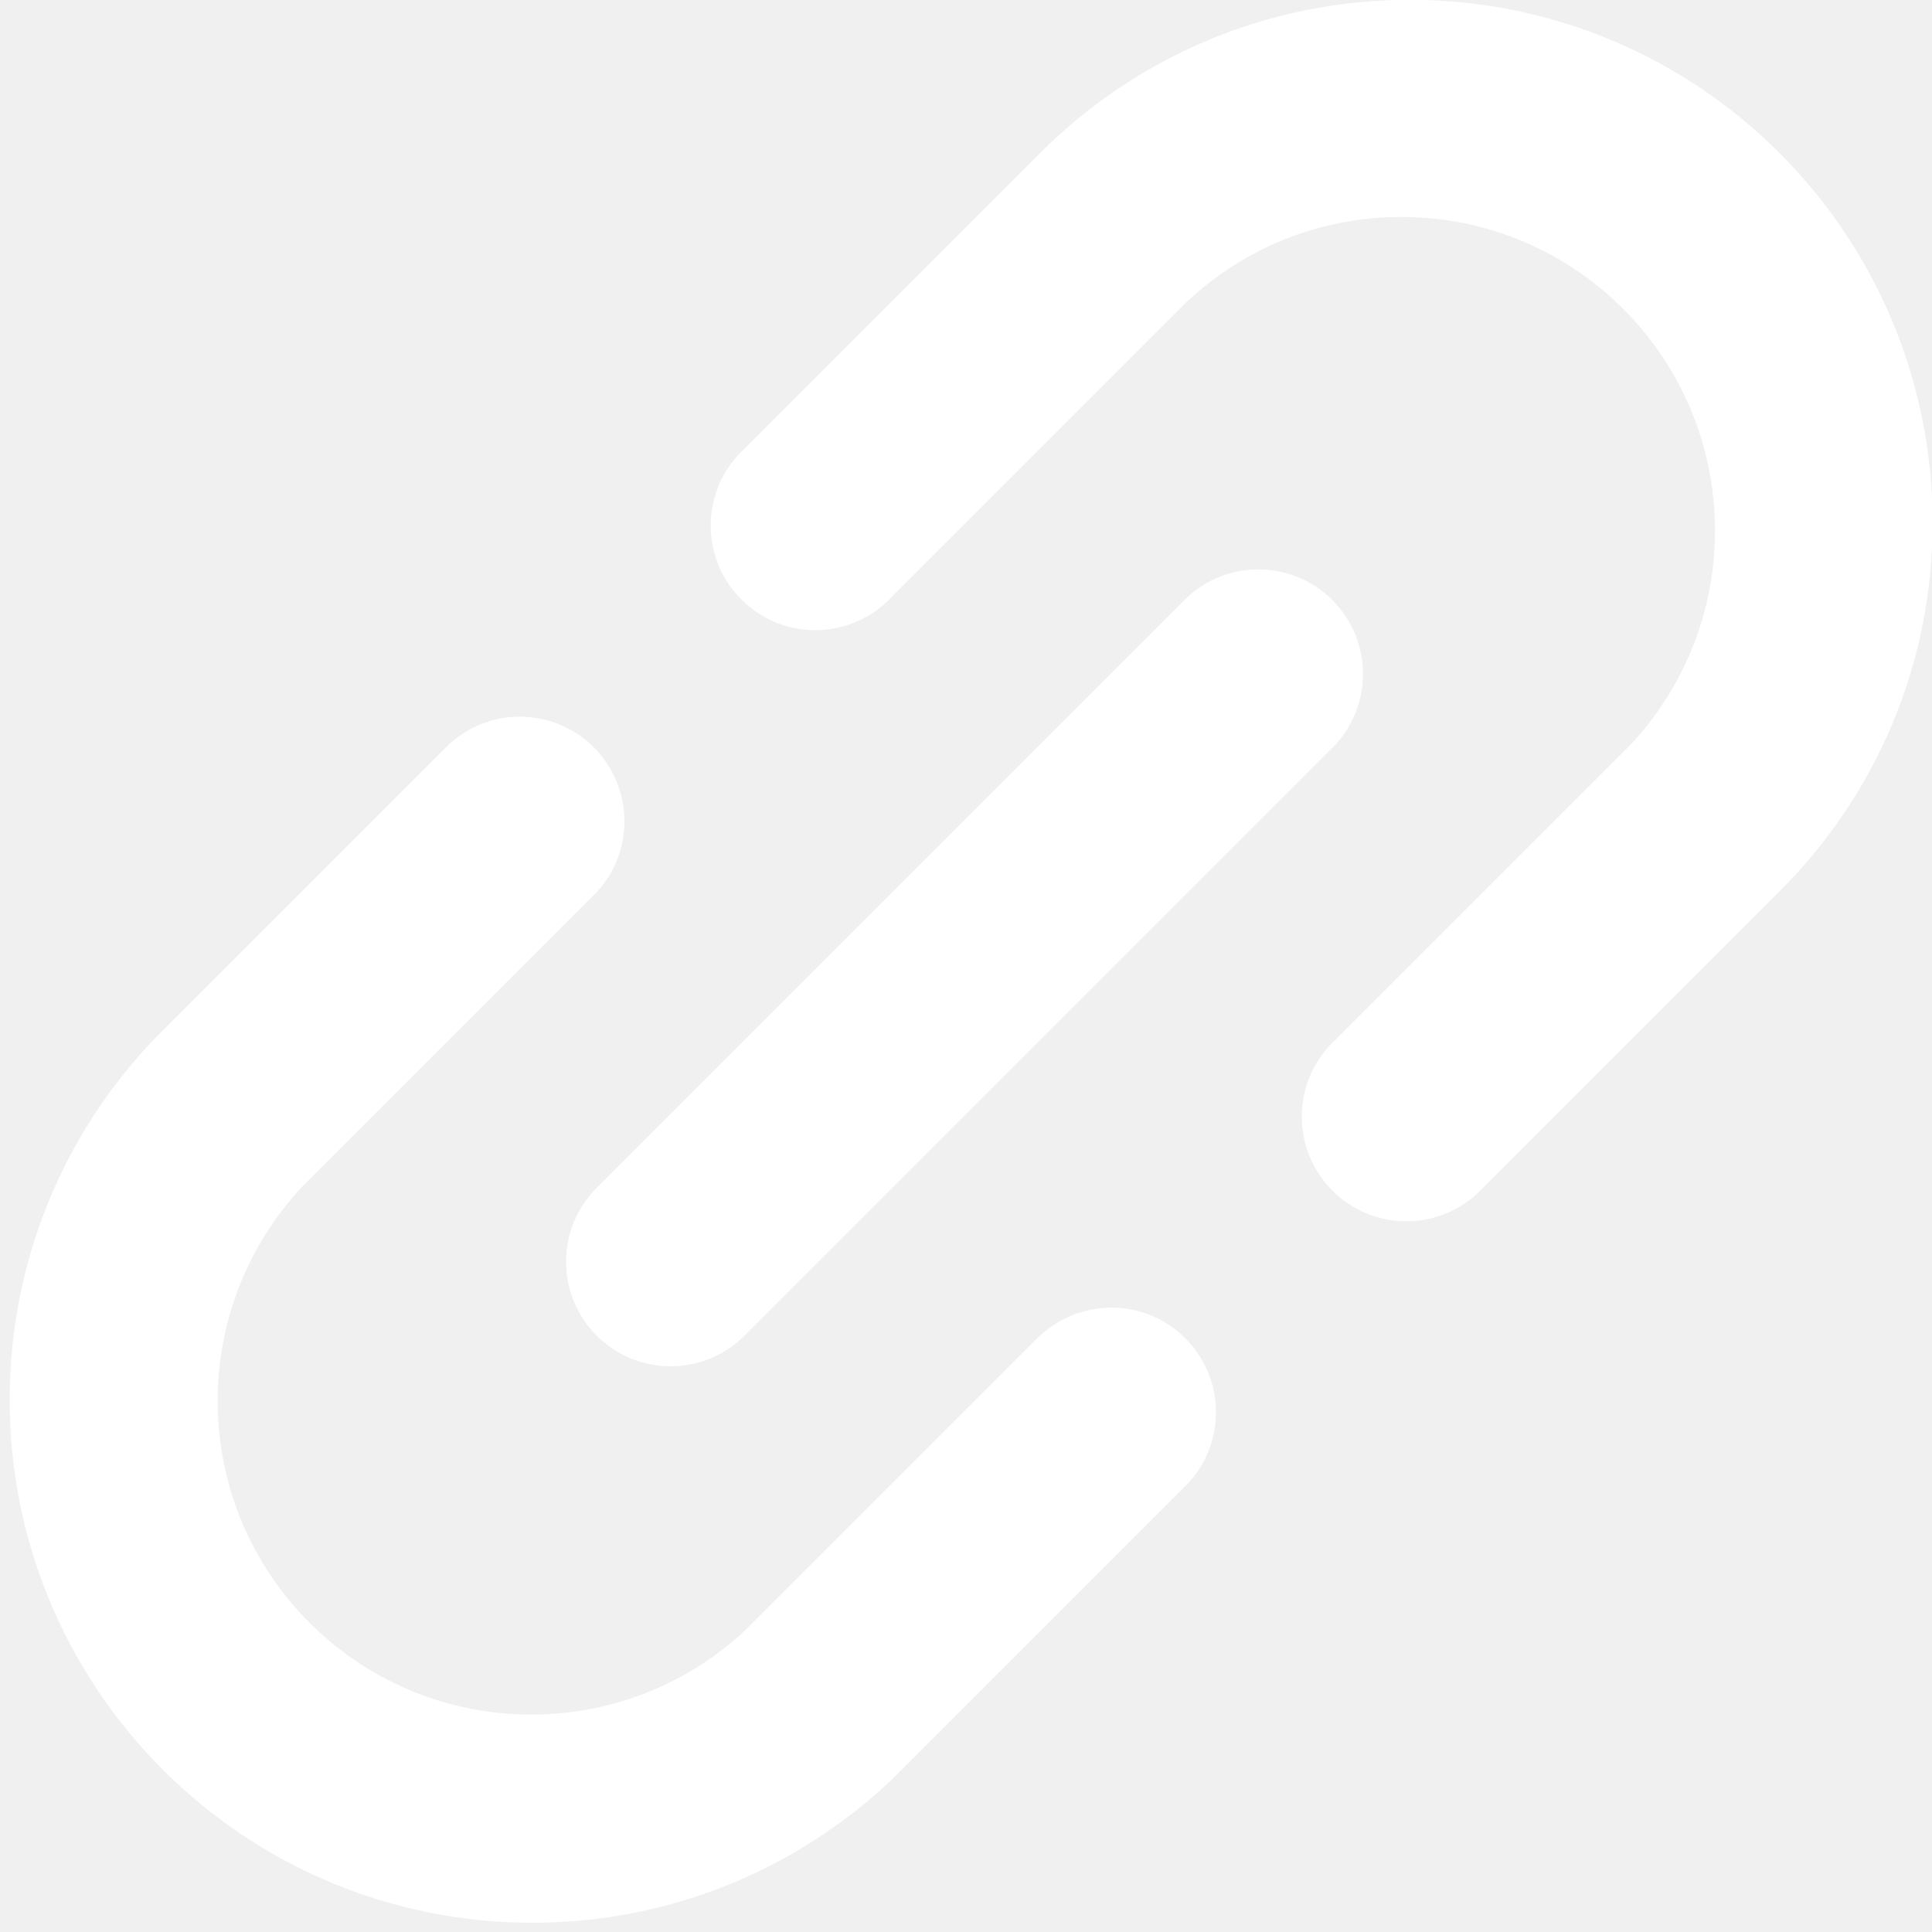
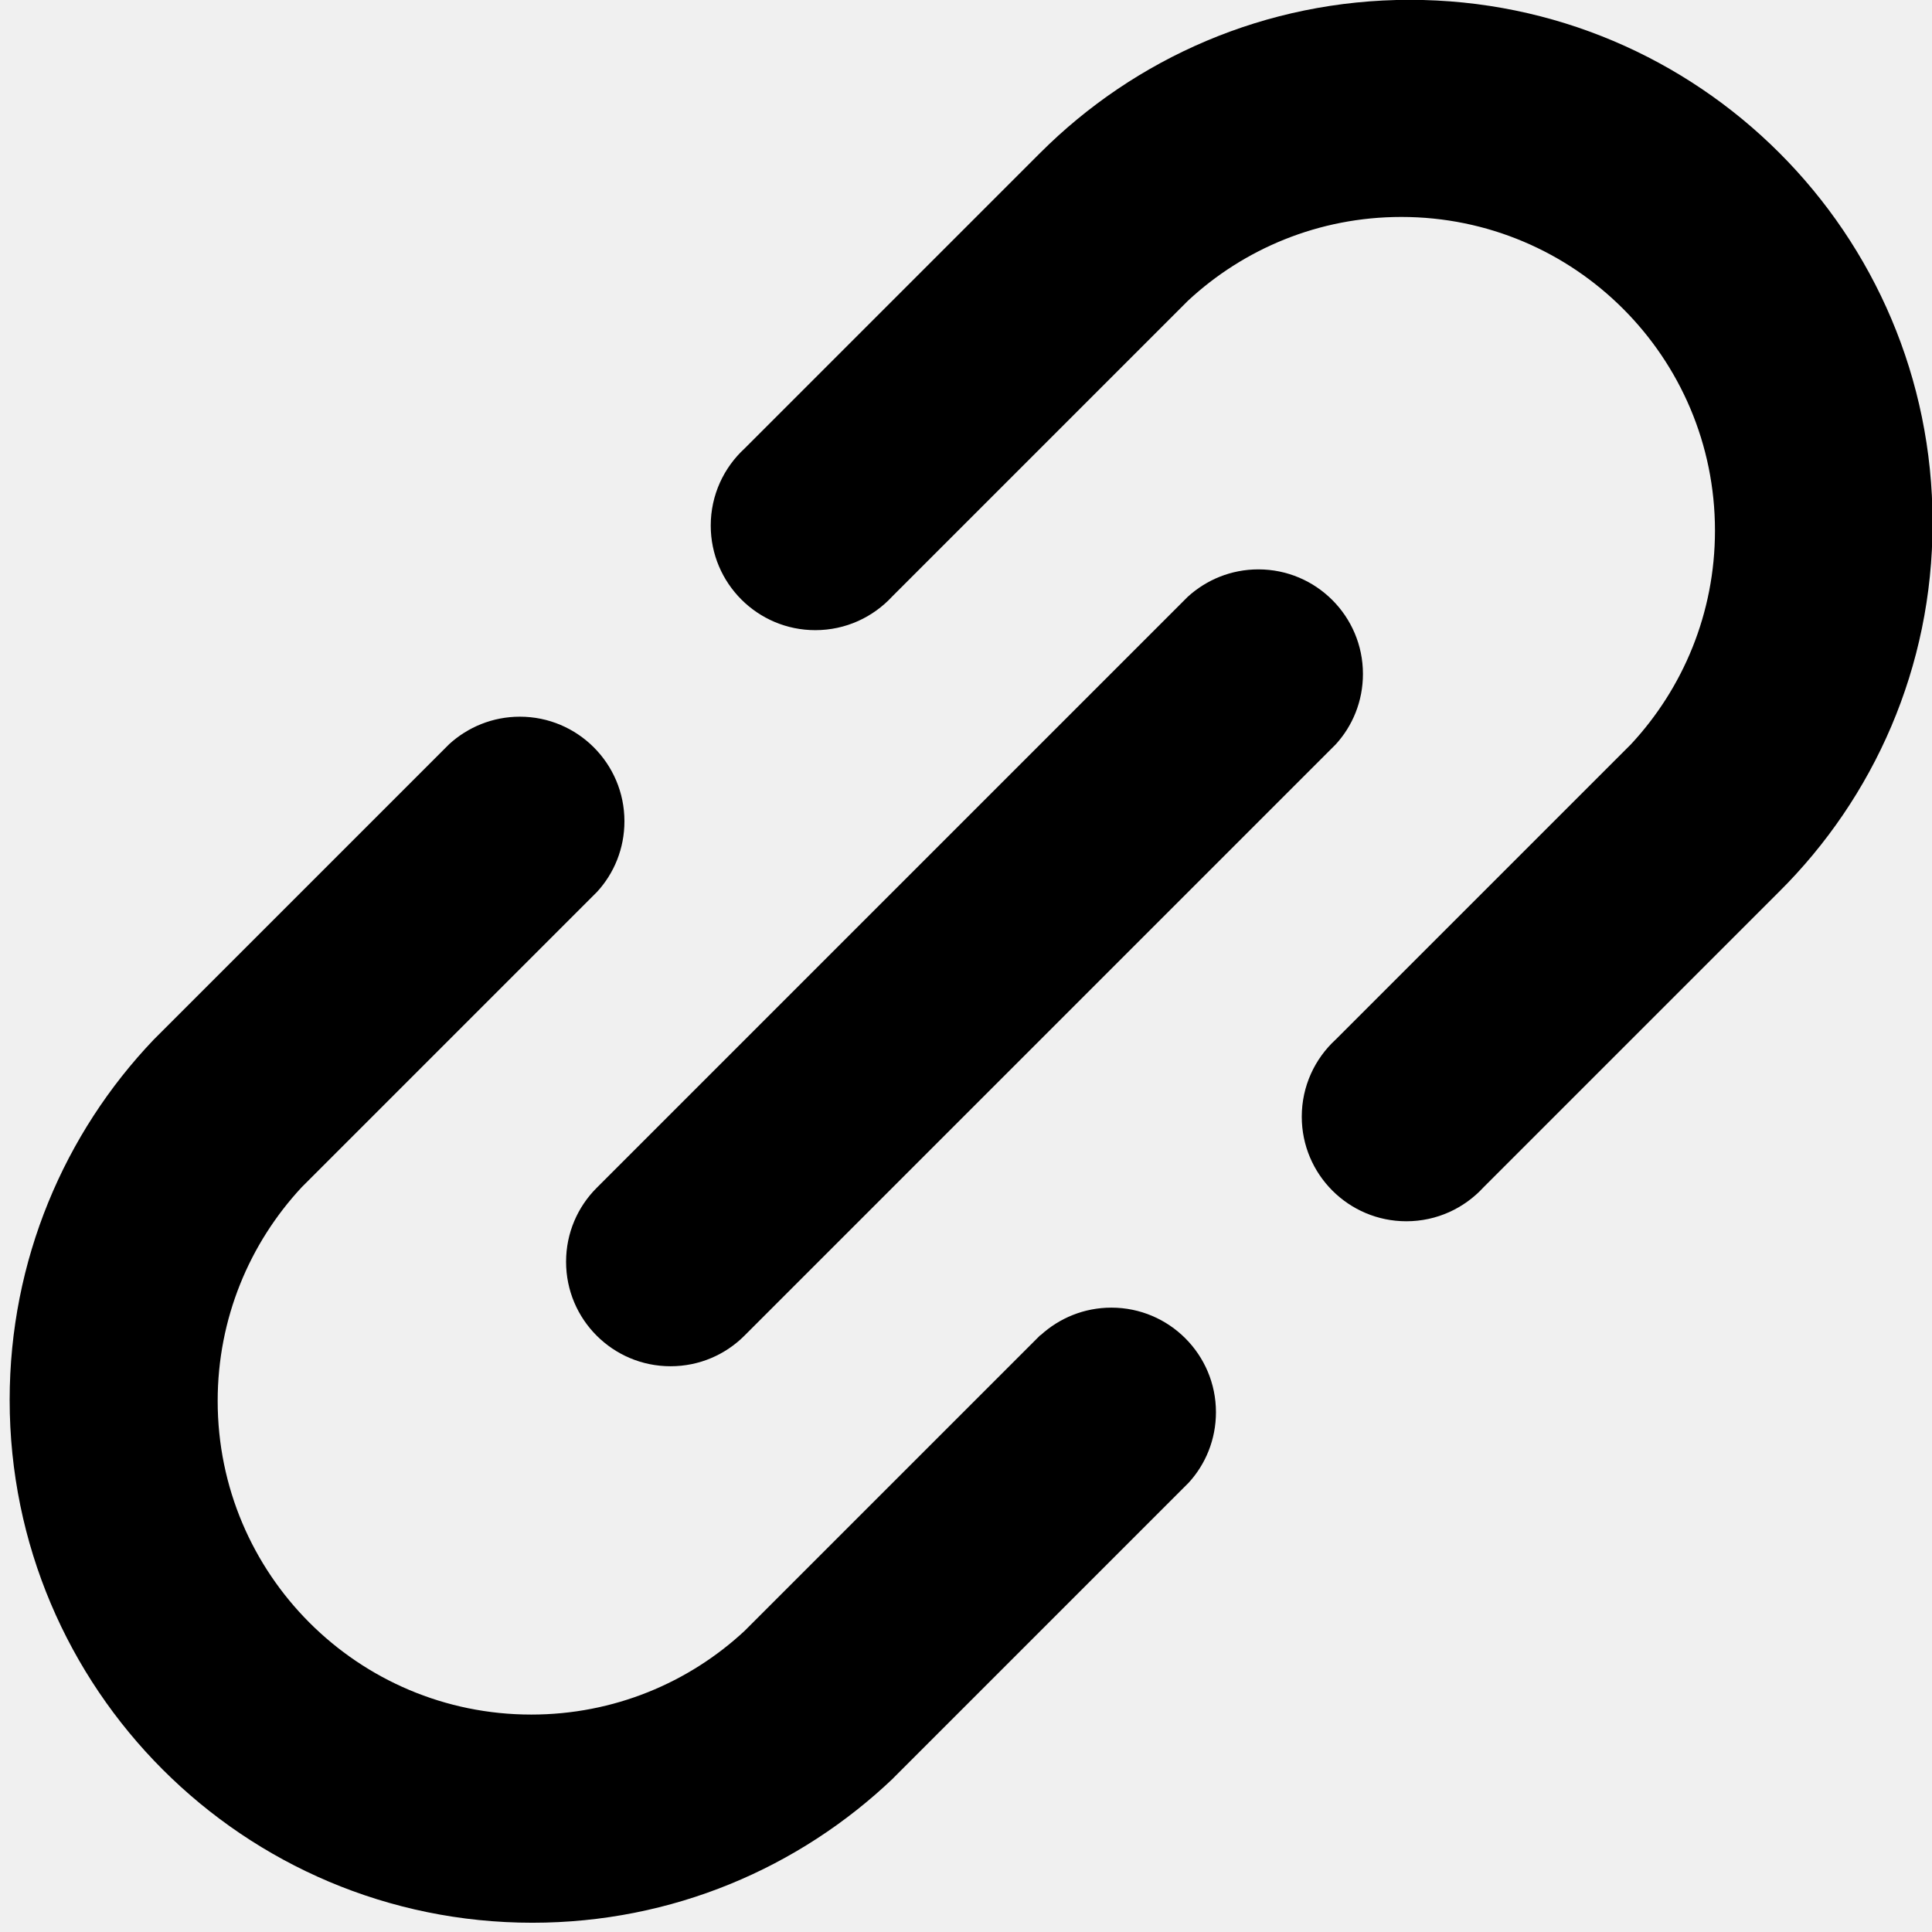
- <svg xmlns="http://www.w3.org/2000/svg" fill="#ffffff" width="20px" height="20px" viewBox="0 0 24 24">
+ <svg xmlns="http://www.w3.org/2000/svg" fill="#000000" width="20px" height="20px" viewBox="0 0 24 24">
  <path d="m12.922 16.587-3.671 3.671c-.693.645-1.626 1.041-2.651 1.041-2.152 0-3.896-1.744-3.896-3.896 0-1.025.396-1.958 1.043-2.654l-.002.002 3.671-3.671c.212-.23.341-.539.341-.878 0-.717-.582-1.299-1.299-1.299-.339 0-.647.13-.879.342l.001-.001-3.671 3.671c-1.108 1.162-1.789 2.74-1.789 4.476 0 3.586 2.907 6.494 6.494 6.494 1.738 0 3.316-.683 4.482-1.795l-.003.002 3.671-3.671c.212-.23.341-.539.341-.878 0-.717-.582-1.299-1.299-1.299-.339 0-.647.13-.879.342l.001-.001z" />
  <path d="m24.007 6.489c-.002-3.585-2.908-6.491-6.494-6.491-1.793 0-3.417.727-4.592 1.902l-3.671 3.671c-.259.238-.421.579-.421.958 0 .717.582 1.299 1.299 1.299.379 0 .719-.162.957-.42l.001-.001 3.671-3.671c.693-.645 1.626-1.041 2.651-1.041 2.152 0 3.896 1.744 3.896 3.896 0 1.025-.396 1.958-1.043 2.654l.002-.002-3.671 3.671c-.259.238-.421.579-.421.958 0 .717.582 1.299 1.299 1.299.379 0 .719-.162.957-.42l.001-.001 3.671-3.671c1.178-1.169 1.908-2.789 1.908-4.58 0-.003 0-.006 0-.009z" />
  <path d="m7.412 16.592c.235.235.559.38.918.38s.683-.145.918-.38l7.342-7.342c.212-.23.341-.539.341-.878 0-.717-.582-1.299-1.299-1.299-.339 0-.647.13-.879.342l.001-.001-7.342 7.342c-.235.235-.38.559-.38.918s.145.683.38.918z" />
</svg>
